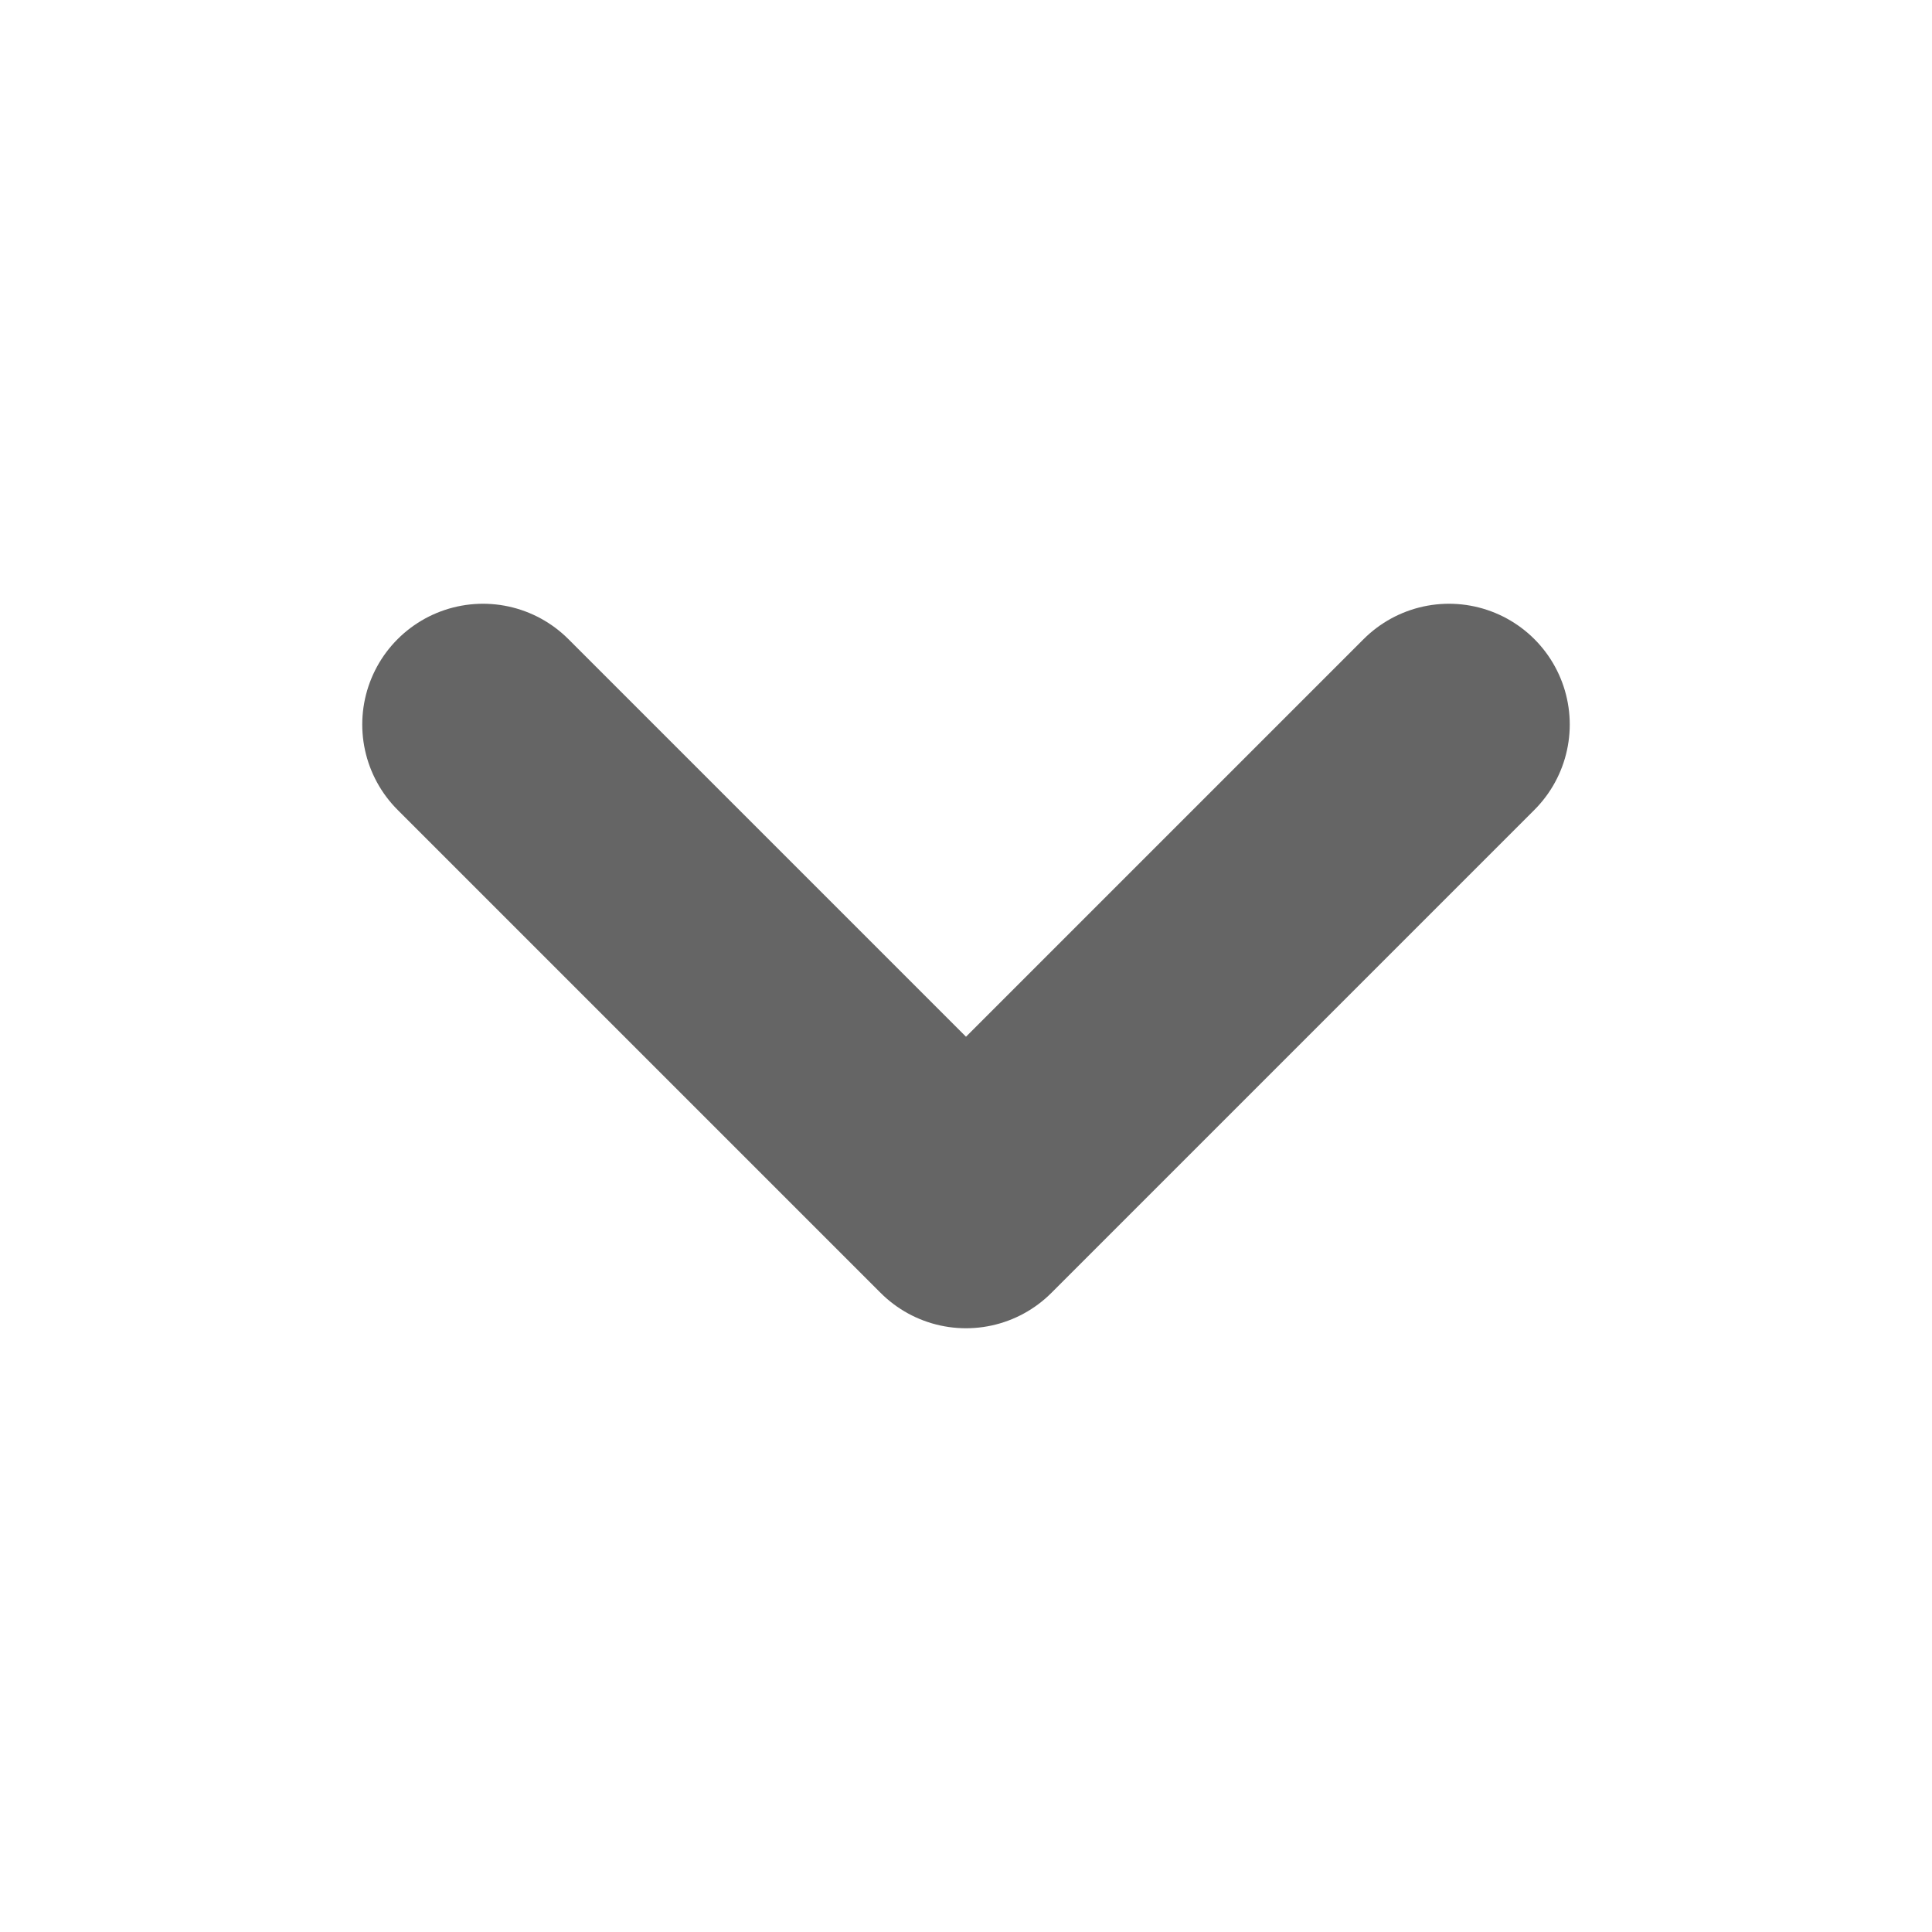
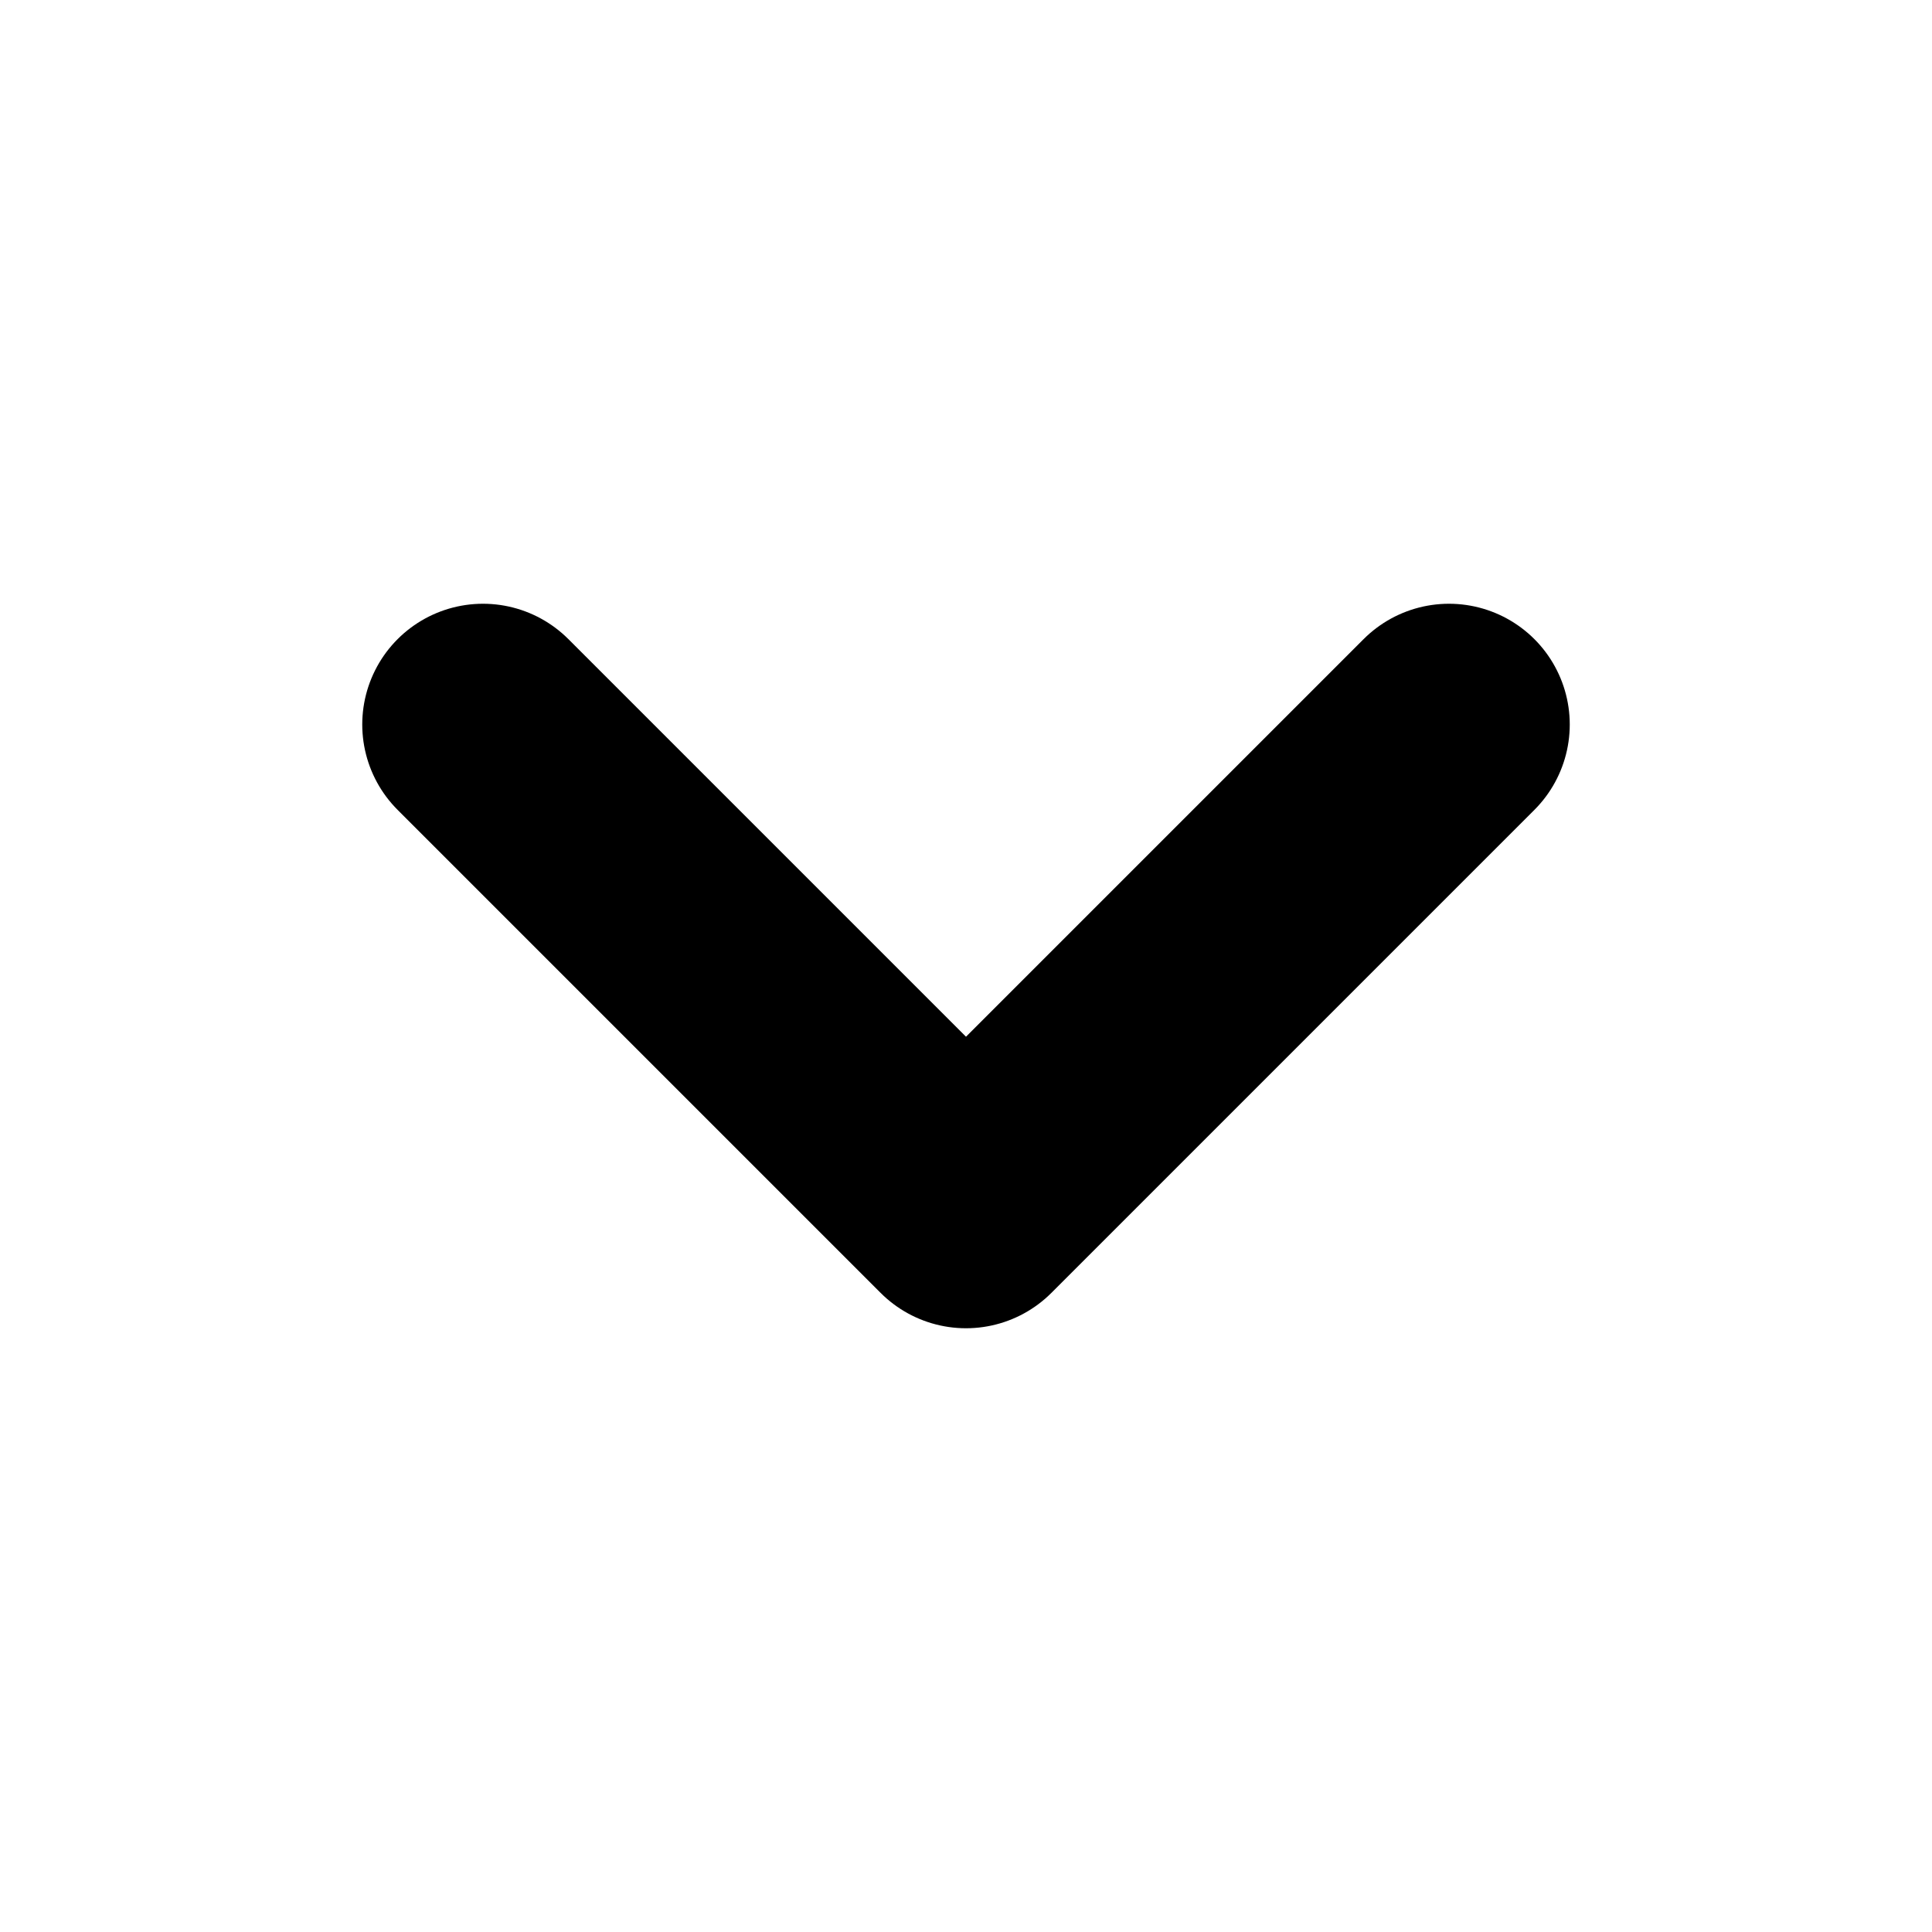
- <svg xmlns="http://www.w3.org/2000/svg" width="16" height="16" viewBox="0 0 16 16" fill="none">
-   <path d="M4 6L8 10L12 6" stroke="#656565" stroke-width="2" stroke-linecap="round" stroke-linejoin="round" />
+ <svg xmlns="http://www.w3.org/2000/svg" width="16" height="16" viewBox="0 0 16 16" fill="none" stroke="currentColor">
+   <path d="M4 6L8 10L12 6" stroke-width="2" stroke-linecap="round" stroke-linejoin="round" />
</svg>
